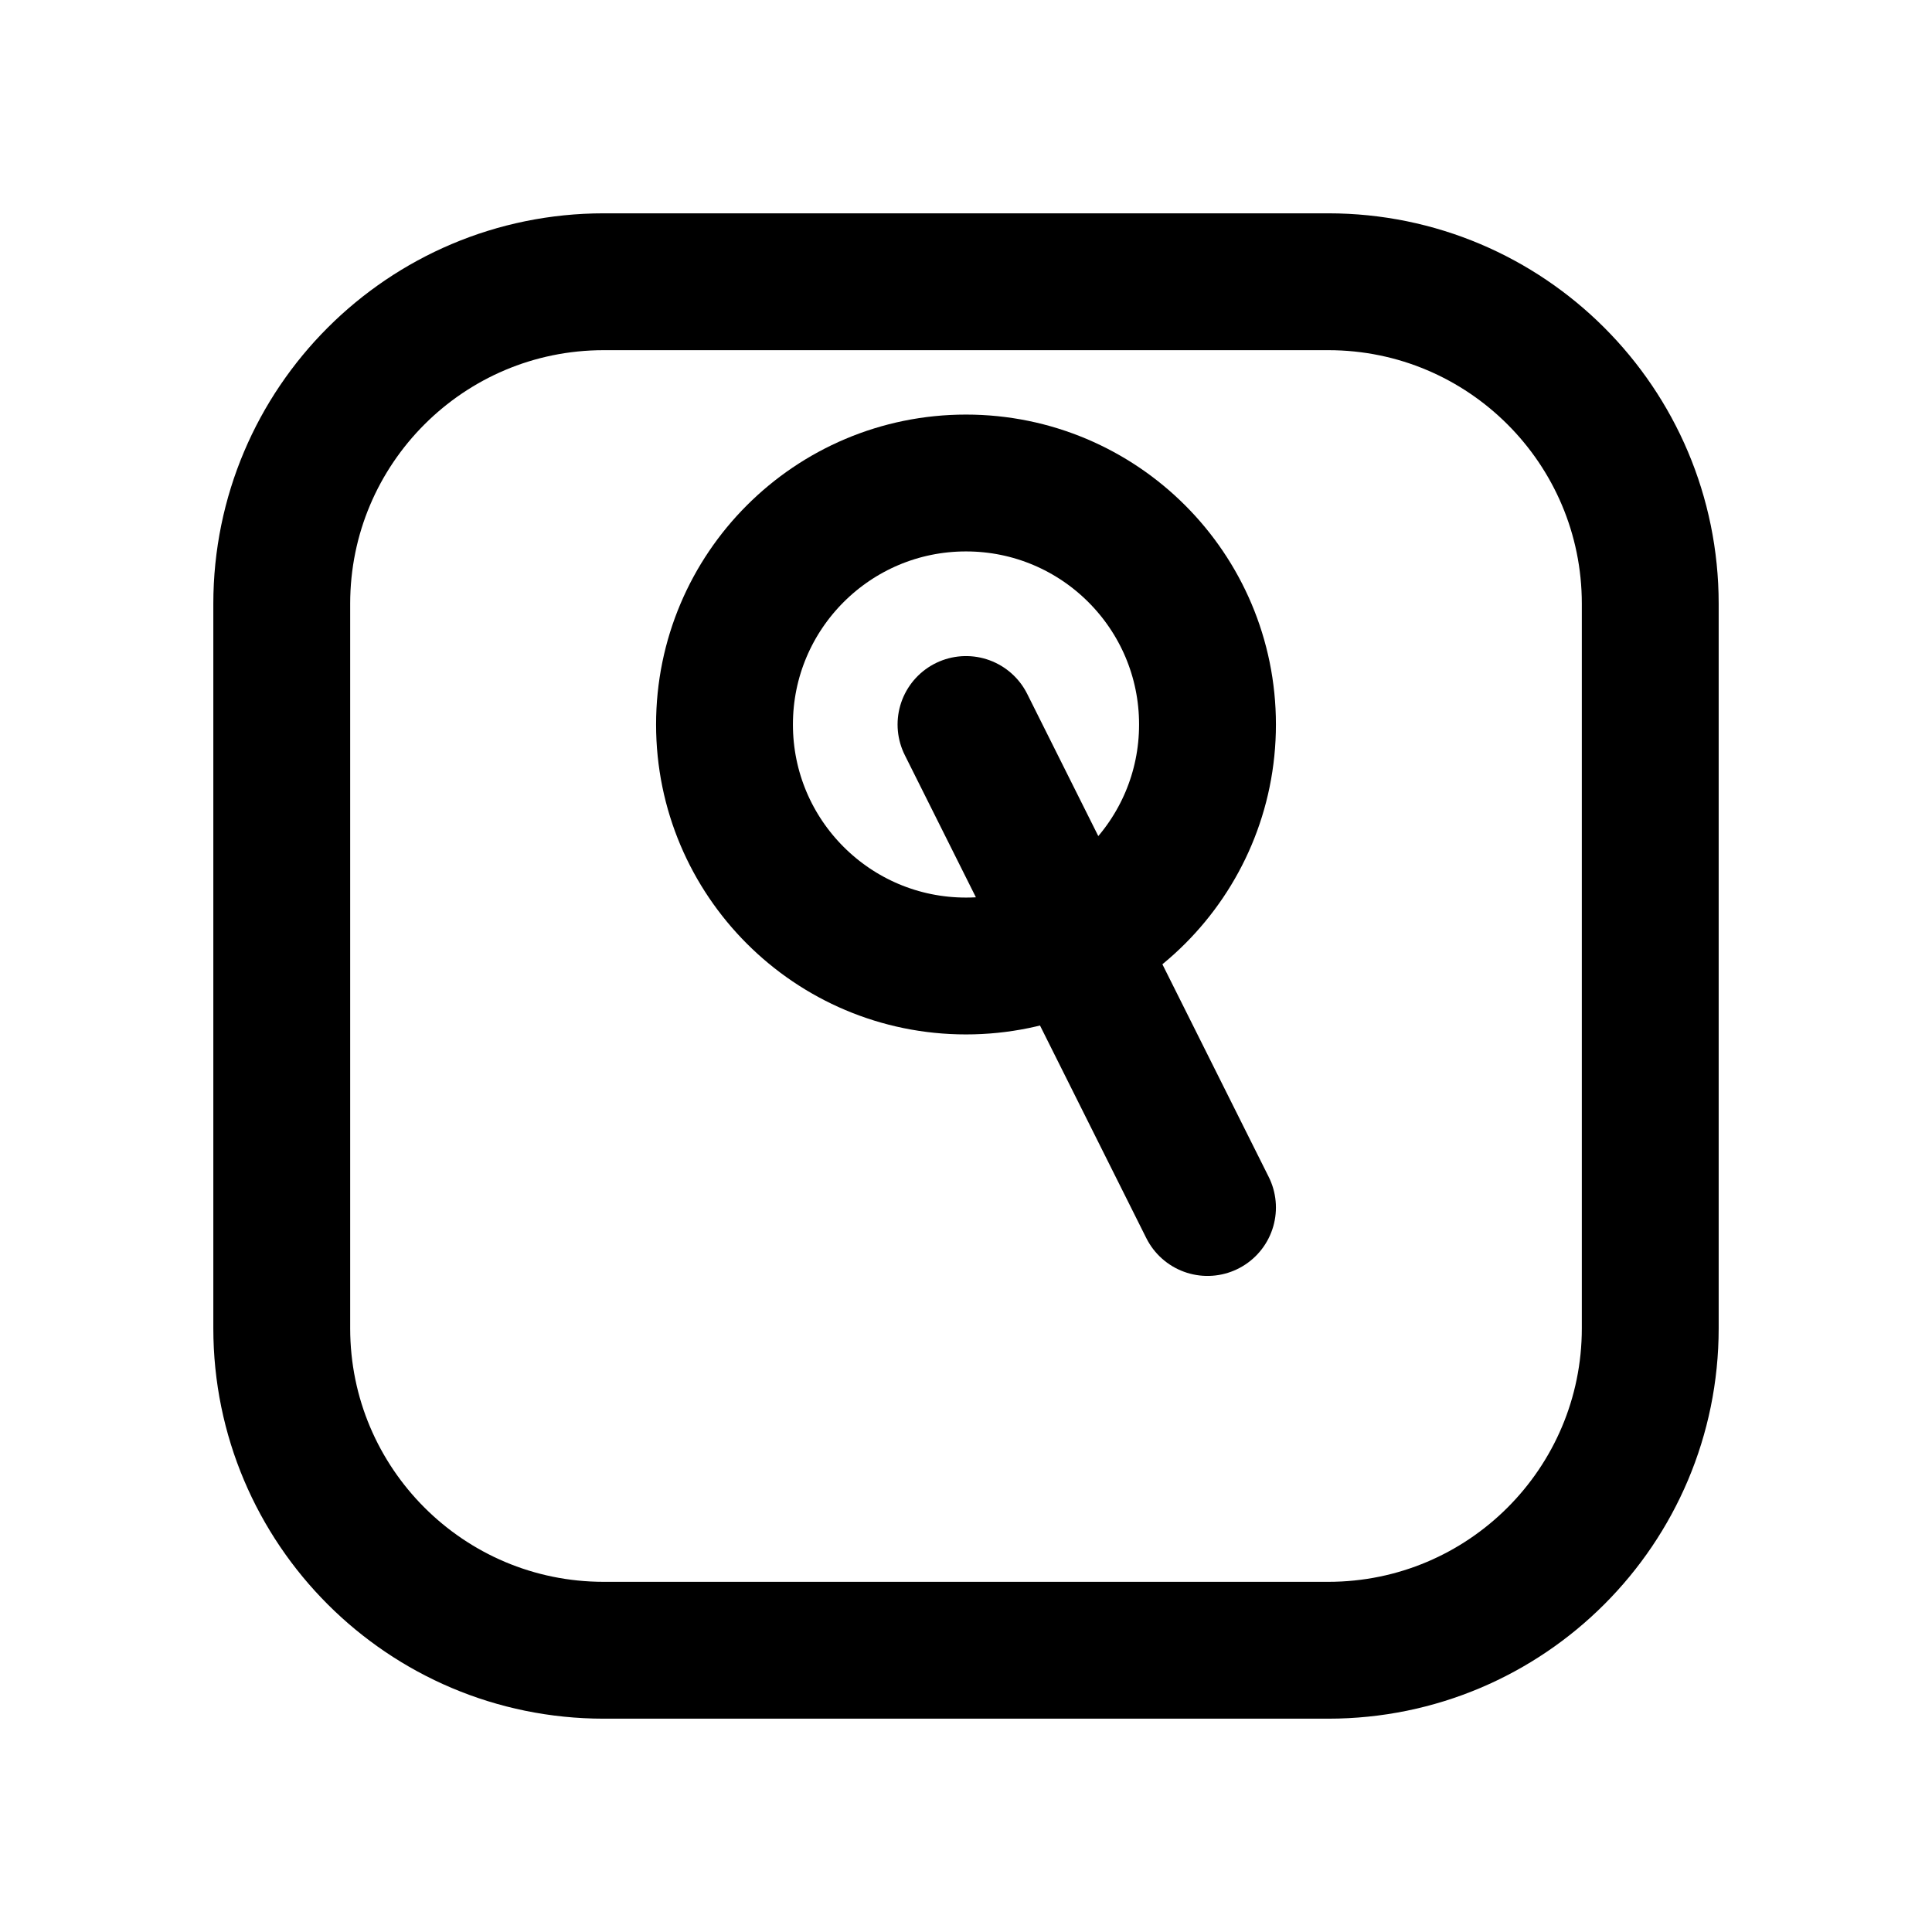
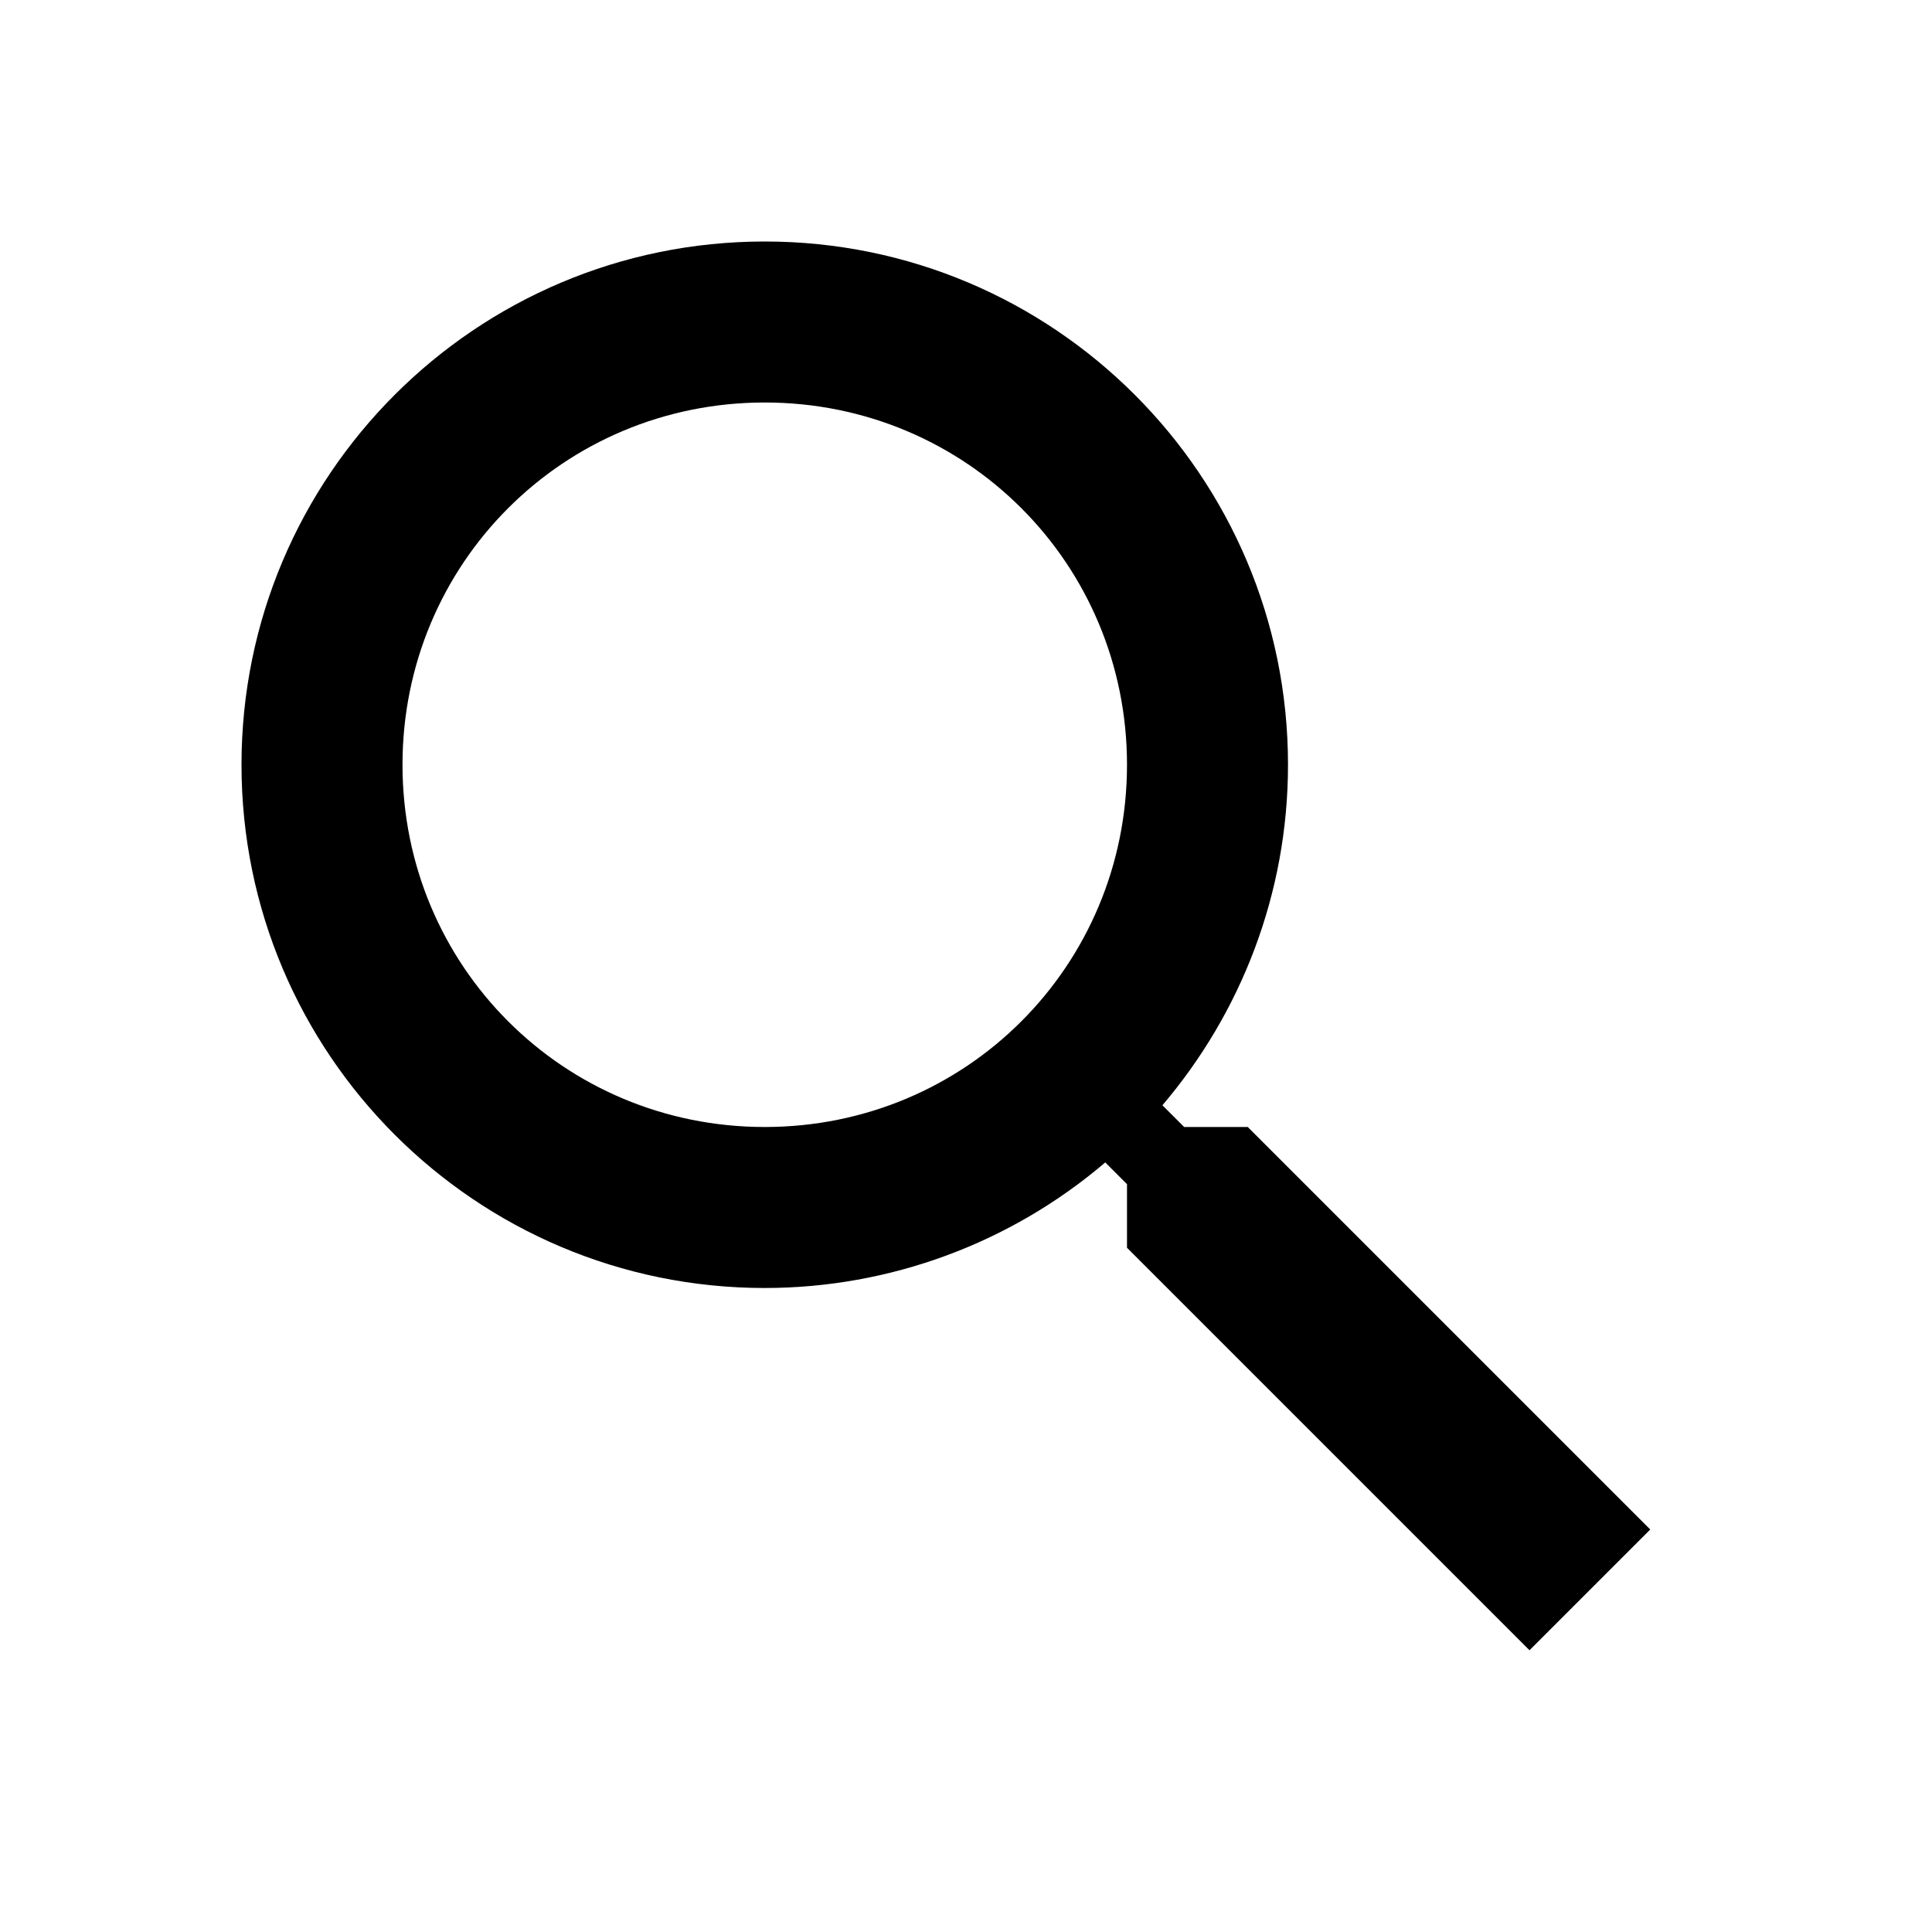
- <svg xmlns="http://www.w3.org/2000/svg" viewBox="0 0 24 24" fill="none" stroke="currentColor" stroke-width="1.7" stroke-linecap="round" stroke-linejoin="round">
-   <rect x="3.5" y="3.5" width="17" height="17" rx="4" />
-   <circle cx="12" cy="9" r="3" />
-   <path d="M12 9 L15 15" />
+ <svg xmlns="http://www.w3.org/2000/svg" width="24" height="24" viewBox="0 0 24 24">
+   <path fill="currentColor" d="M9.5 3A6.5 6.5 0 0 1 16 9.5c0 1.61-.59 3.09-1.56 4.23l.27.27h.79l5 5l-1.5 1.5l-5-5v-.79l-.27-.27A6.52 6.52 0 0 1 9.5 16A6.5 6.5 0 0 1 3 9.5A6.5 6.5 0 0 1 9.5 3m0 2C7 5 5 7 5 9.5S7 14 9.5 14S14 12 14 9.5S12 5 9.5 5" />
</svg>
